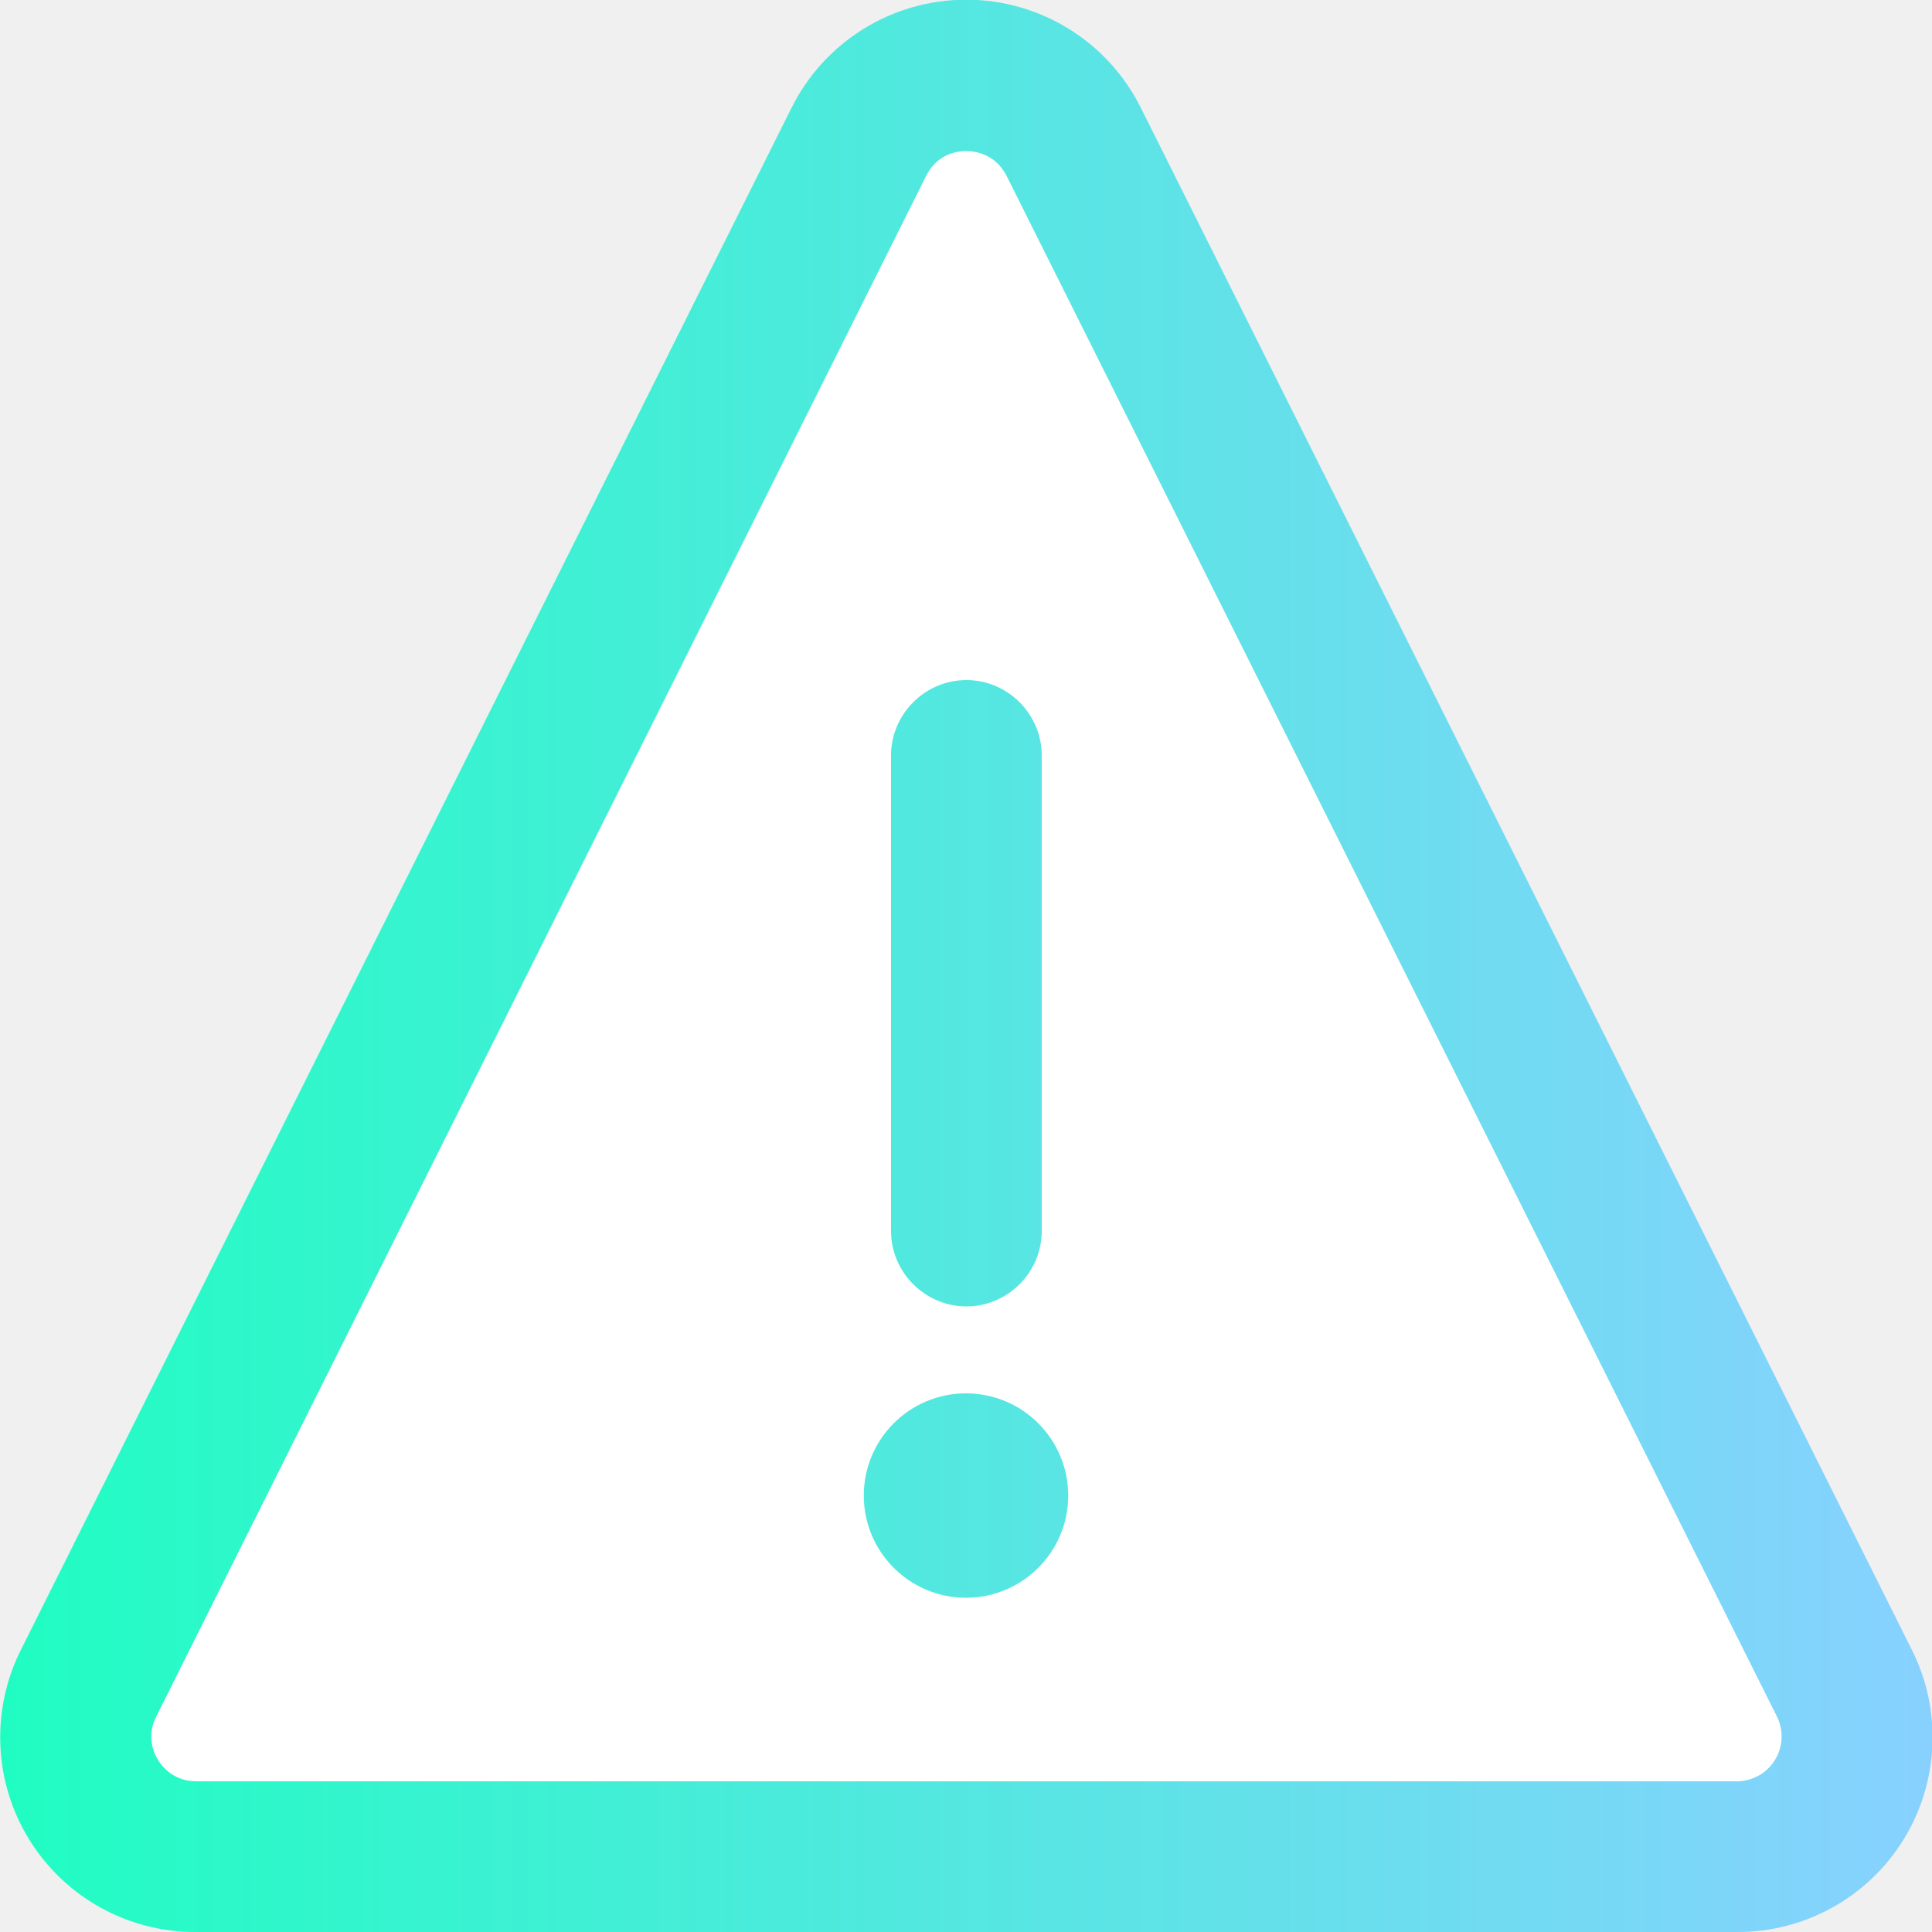
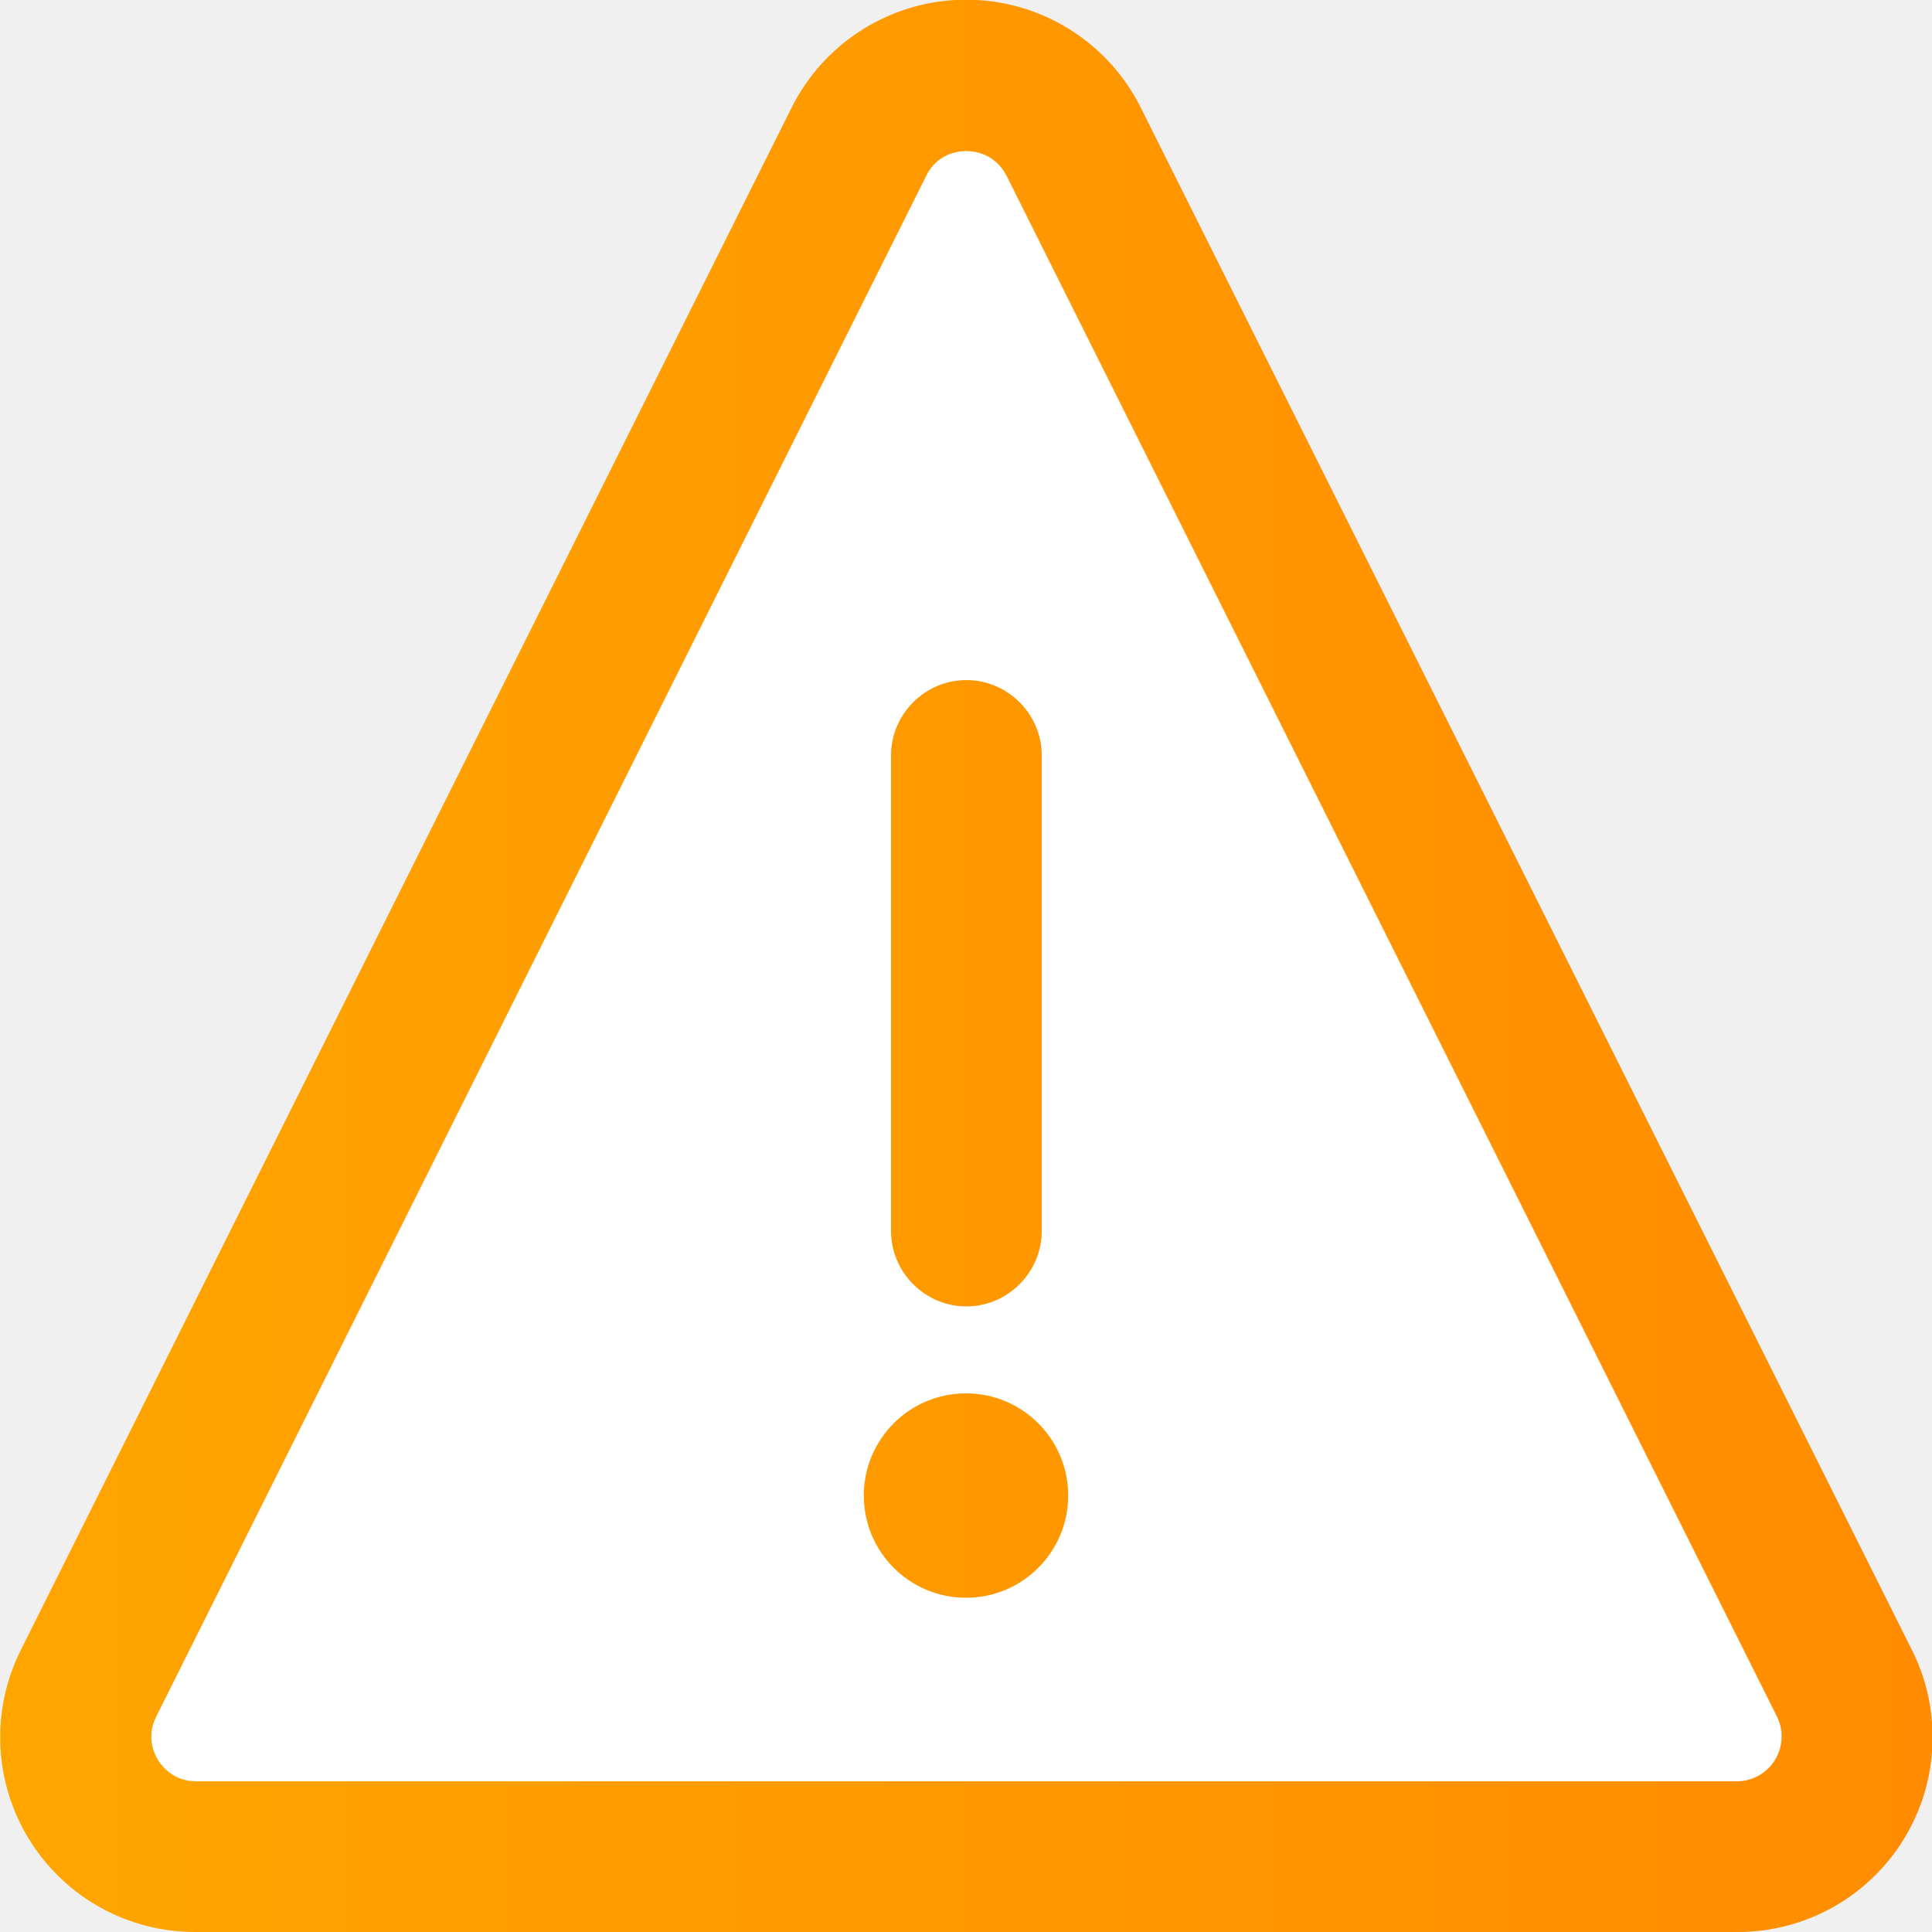
<svg xmlns="http://www.w3.org/2000/svg" viewBox="225 225 50 50">
  <path fill="#FFF" d="M250 226.45l-23.15 45.2h46.3z" />
  <linearGradient id="a" x1="225" x2="275" y1="250" y2="250" gradientUnits="userSpaceOnUse">
-     <stop offset="0" stop-color="#20FDC2" />
-     <stop offset="1" stop-color="#88D1FF" />
+     <stop offset="0" stop-color="orange" />
+     <stop offset="1" stop-color="darkorange" />
  </linearGradient>
  <path fill="url(#a)" d="M269.94 275h-39.86a5.04 5.04 0 0 1-4.53-7.32l19.93-39.88a5.05 5.05 0 0 1 9.05 0l19.94 39.88a5.04 5.04 0 0 1-4.53 7.32zM250 228.91c-.21 0-.74.06-1.03.64l-19.93 39.88c-.26.52-.05.96.05 1.12s.4.55.99.55h39.87a1.16 1.16 0 0 0 1.04-1.67l-19.94-39.88c-.3-.58-.83-.64-1.05-.64zm1.96 27.95v-12.31c0-1.07-.88-1.95-1.95-1.95s-1.95.88-1.95 1.95v12.31c0 1.07.88 1.95 1.95 1.95s1.95-.88 1.95-1.95zm-1.96 4.2a2.64 2.64 0 1 0 0 5.29 2.64 2.64 0 0 0 0-5.29z" />
</svg>
